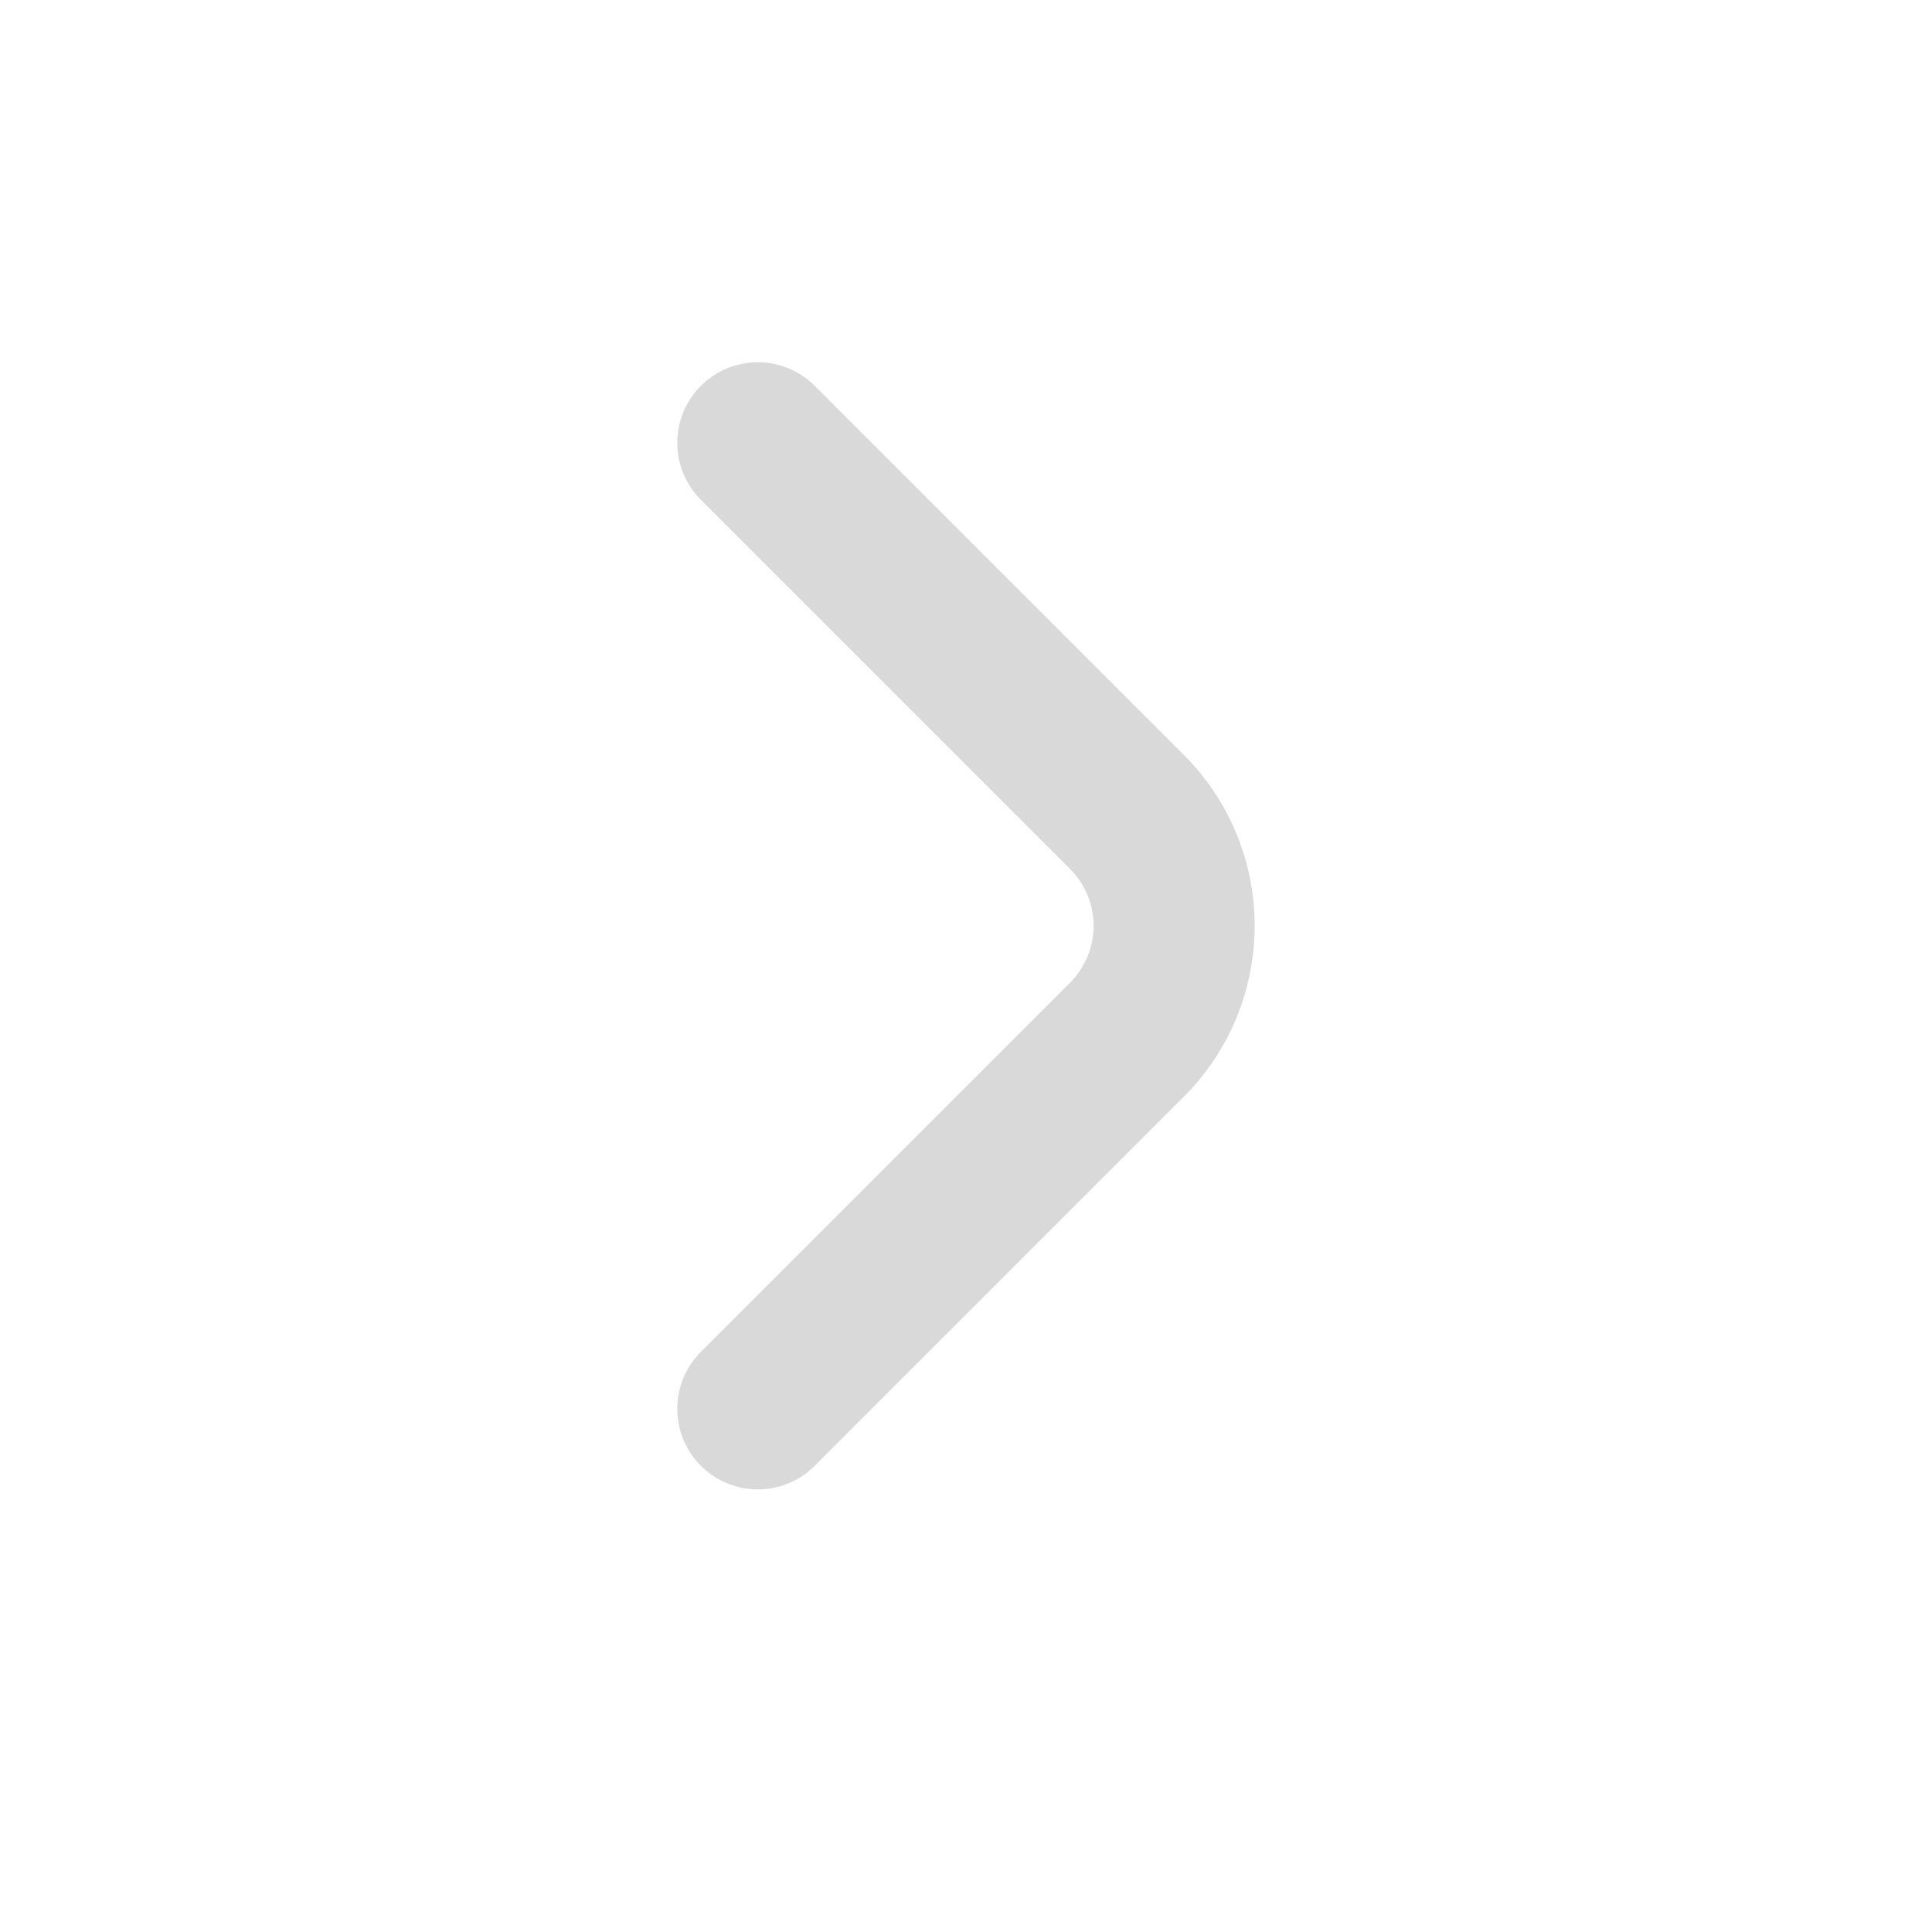
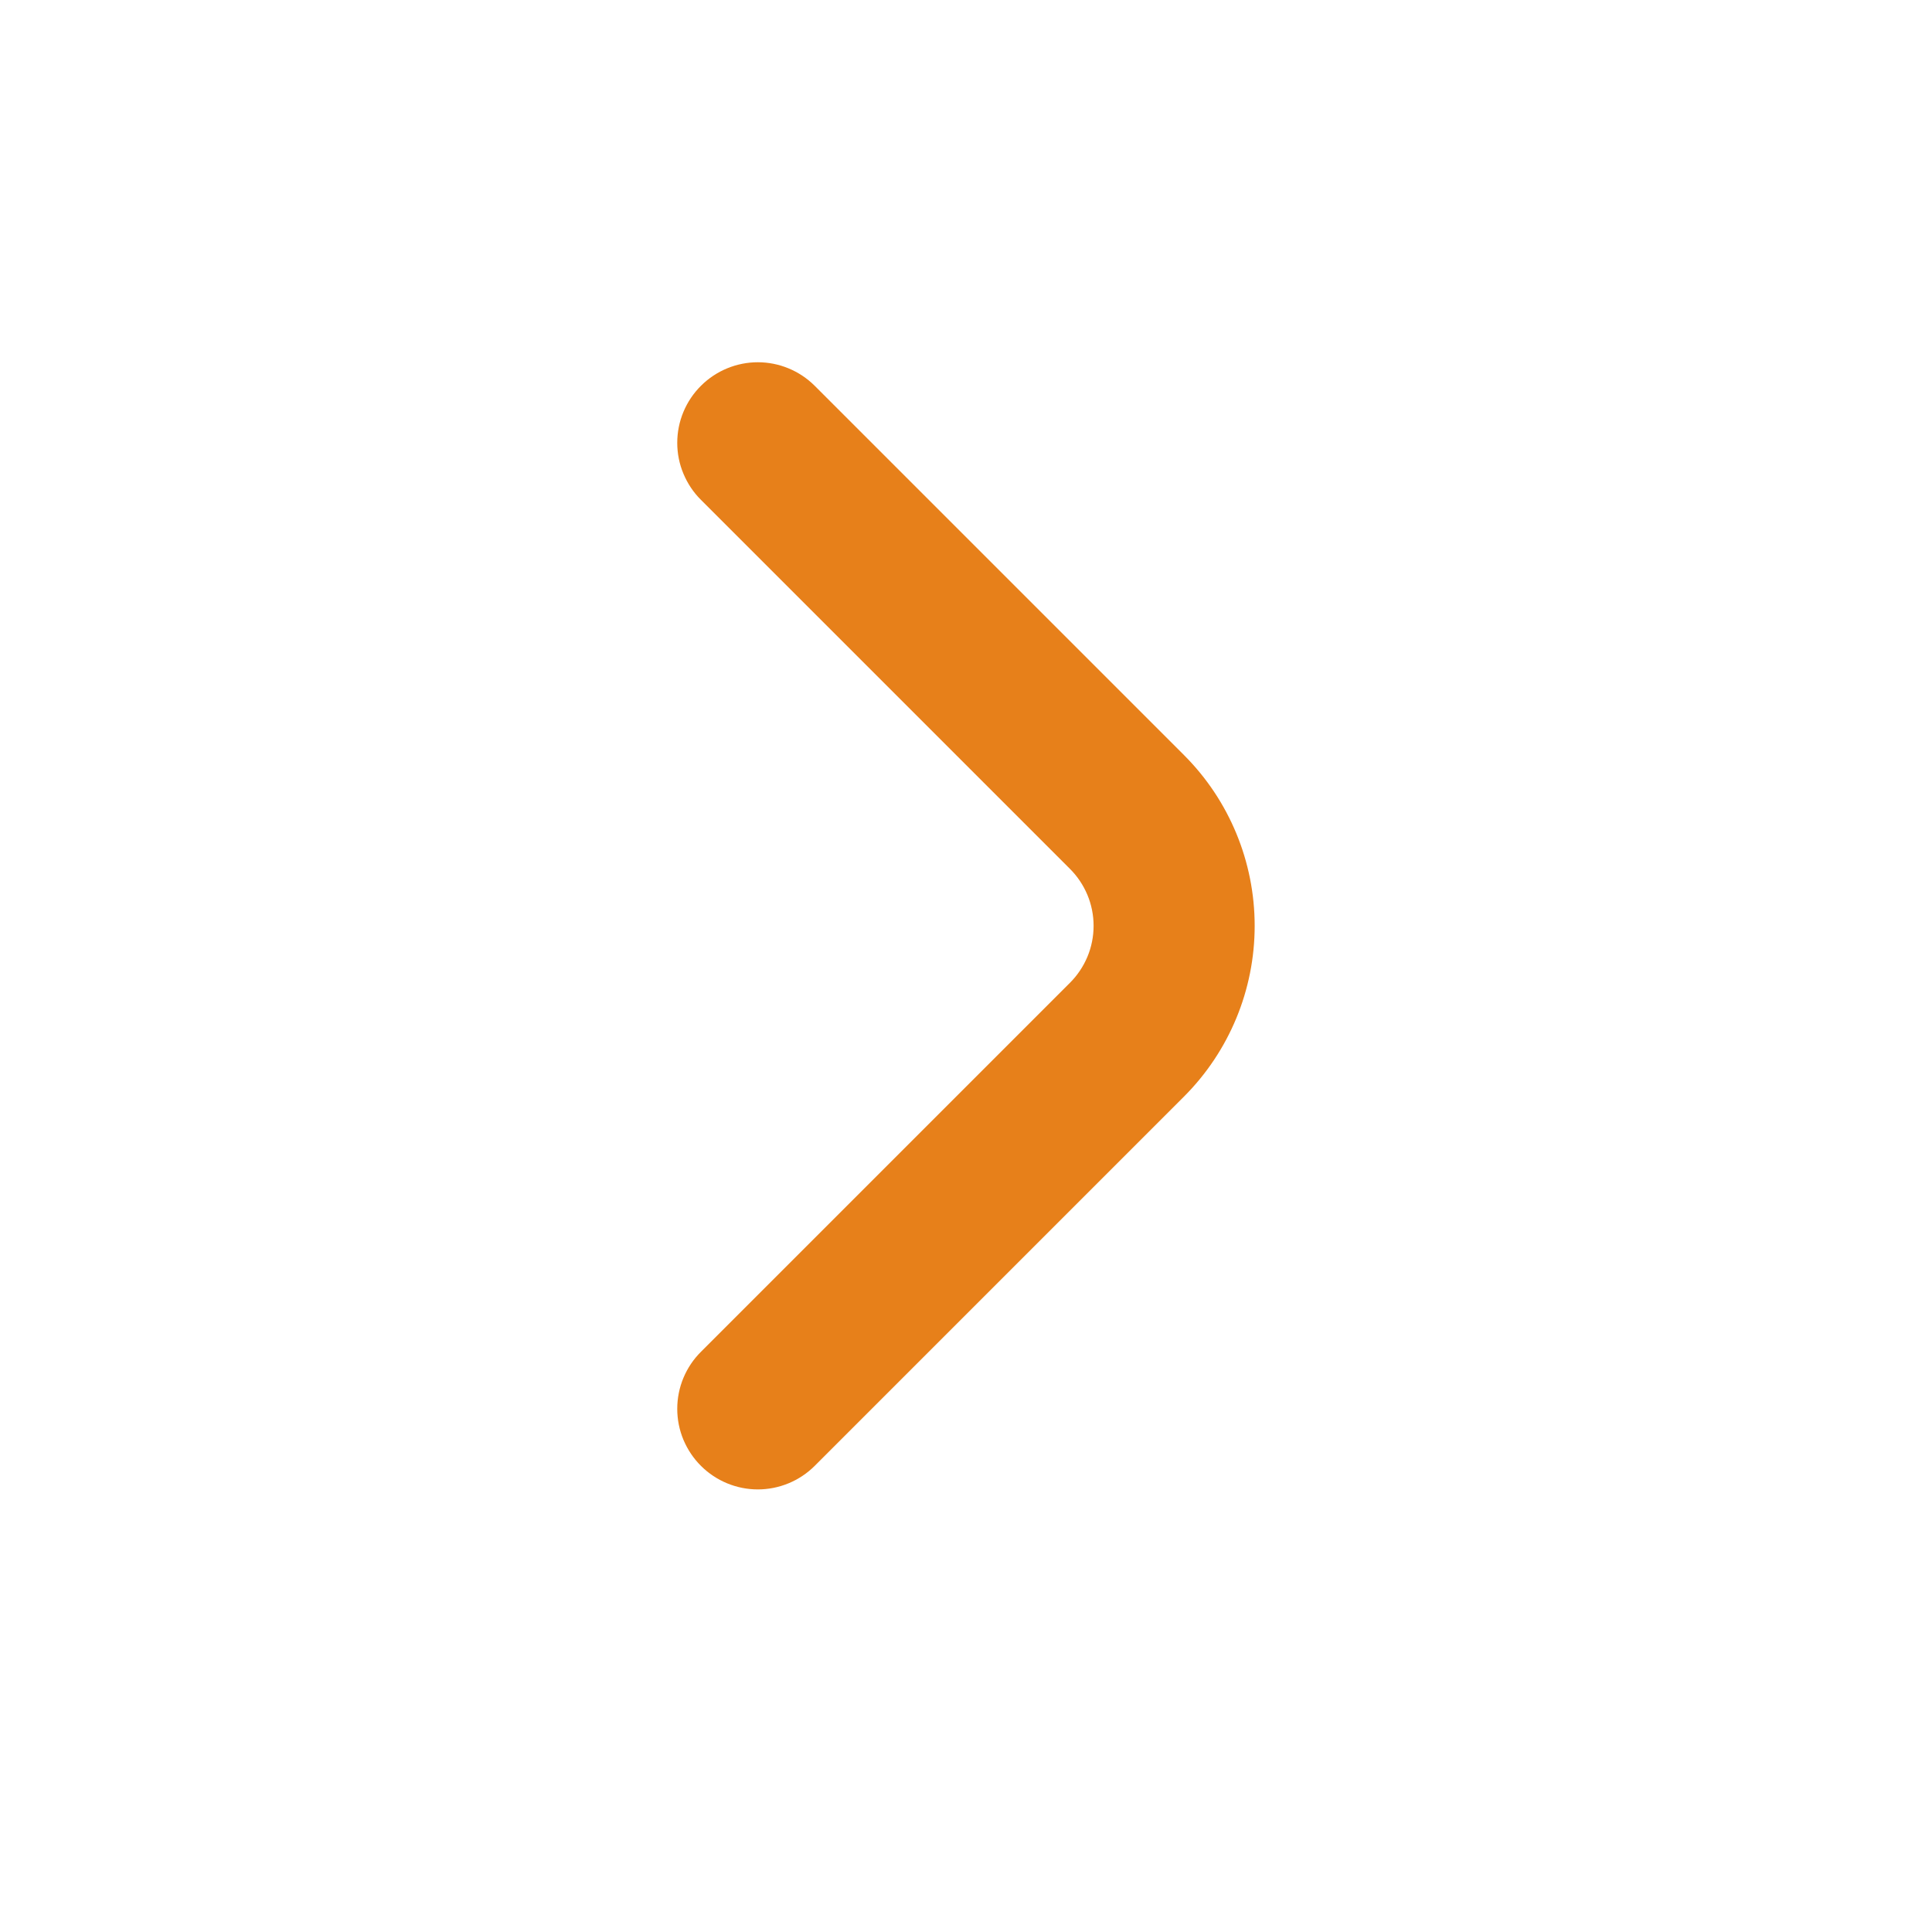
<svg xmlns="http://www.w3.org/2000/svg" width="24" height="24" viewBox="0 0 24 24" fill="none">
-   <path d="M8.709 4.791C8.615 4.884 8.541 4.994 8.49 5.116C8.439 5.238 8.413 5.369 8.413 5.501C8.413 5.633 8.439 5.764 8.49 5.885C8.541 6.007 8.615 6.118 8.709 6.211L13.289 10.791C13.383 10.884 13.457 10.995 13.508 11.116C13.559 11.238 13.585 11.369 13.585 11.501C13.585 11.633 13.559 11.764 13.508 11.886C13.457 12.007 13.383 12.118 13.289 12.211L8.709 16.791C8.615 16.884 8.541 16.994 8.49 17.116C8.439 17.238 8.413 17.369 8.413 17.501C8.413 17.633 8.439 17.764 8.49 17.886C8.541 18.007 8.615 18.118 8.709 18.211C8.896 18.397 9.15 18.502 9.414 18.502C9.678 18.502 9.932 18.397 10.119 18.211L14.709 13.621C15.271 13.058 15.586 12.296 15.586 11.501C15.586 10.706 15.271 9.943 14.709 9.381L10.119 4.791C9.932 4.605 9.678 4.5 9.414 4.5C9.15 4.5 8.896 4.605 8.709 4.791Z" fill="#D9D9D9" />
+   <path d="M8.709 4.791C8.615 4.884 8.541 4.994 8.49 5.116C8.439 5.238 8.413 5.369 8.413 5.501C8.413 5.633 8.439 5.764 8.49 5.885C8.541 6.007 8.615 6.118 8.709 6.211L13.289 10.791C13.383 10.884 13.457 10.995 13.508 11.116C13.559 11.238 13.585 11.369 13.585 11.501C13.585 11.633 13.559 11.764 13.508 11.886C13.457 12.007 13.383 12.118 13.289 12.211L8.709 16.791C8.615 16.884 8.541 16.994 8.49 17.116C8.439 17.238 8.413 17.369 8.413 17.501C8.413 17.633 8.439 17.764 8.49 17.886C8.541 18.007 8.615 18.118 8.709 18.211C8.896 18.397 9.15 18.502 9.414 18.502C9.678 18.502 9.932 18.397 10.119 18.211L14.709 13.621C15.271 13.058 15.586 12.296 15.586 11.501C15.586 10.706 15.271 9.943 14.709 9.381L10.119 4.791C9.932 4.605 9.678 4.5 9.414 4.5C9.15 4.5 8.896 4.605 8.709 4.791Z" fill="#e7801a" />
</svg>
